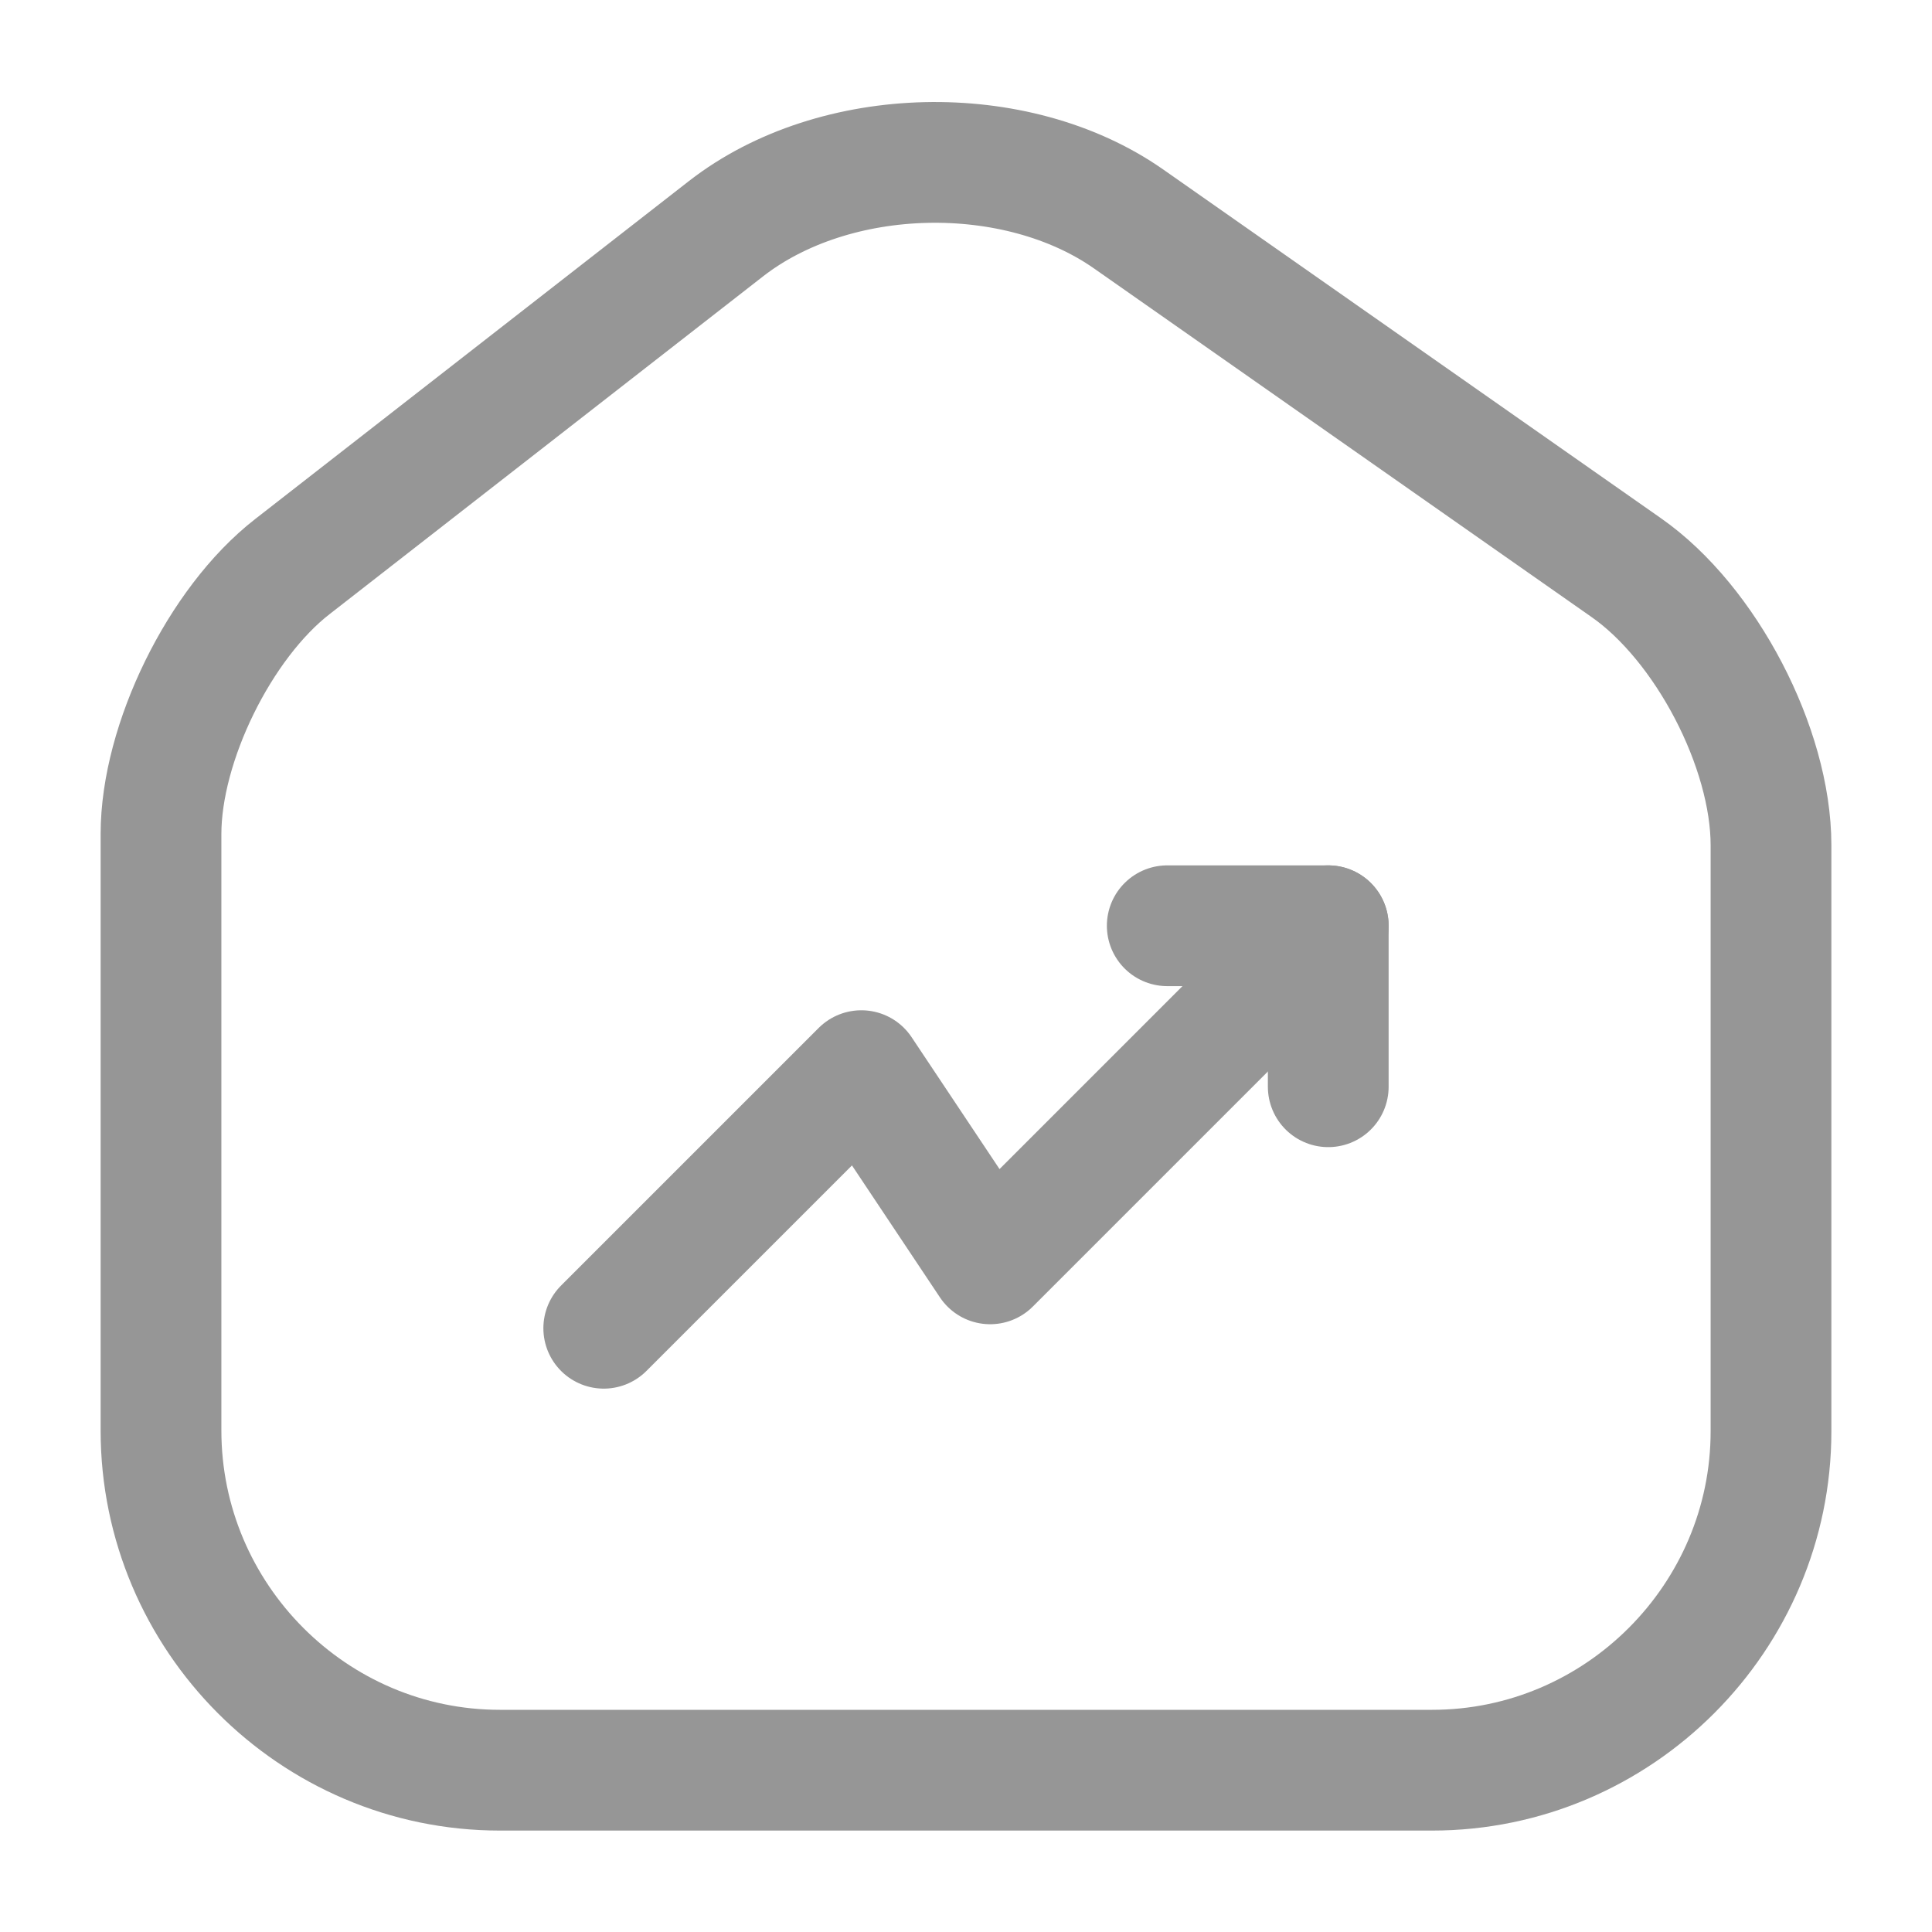
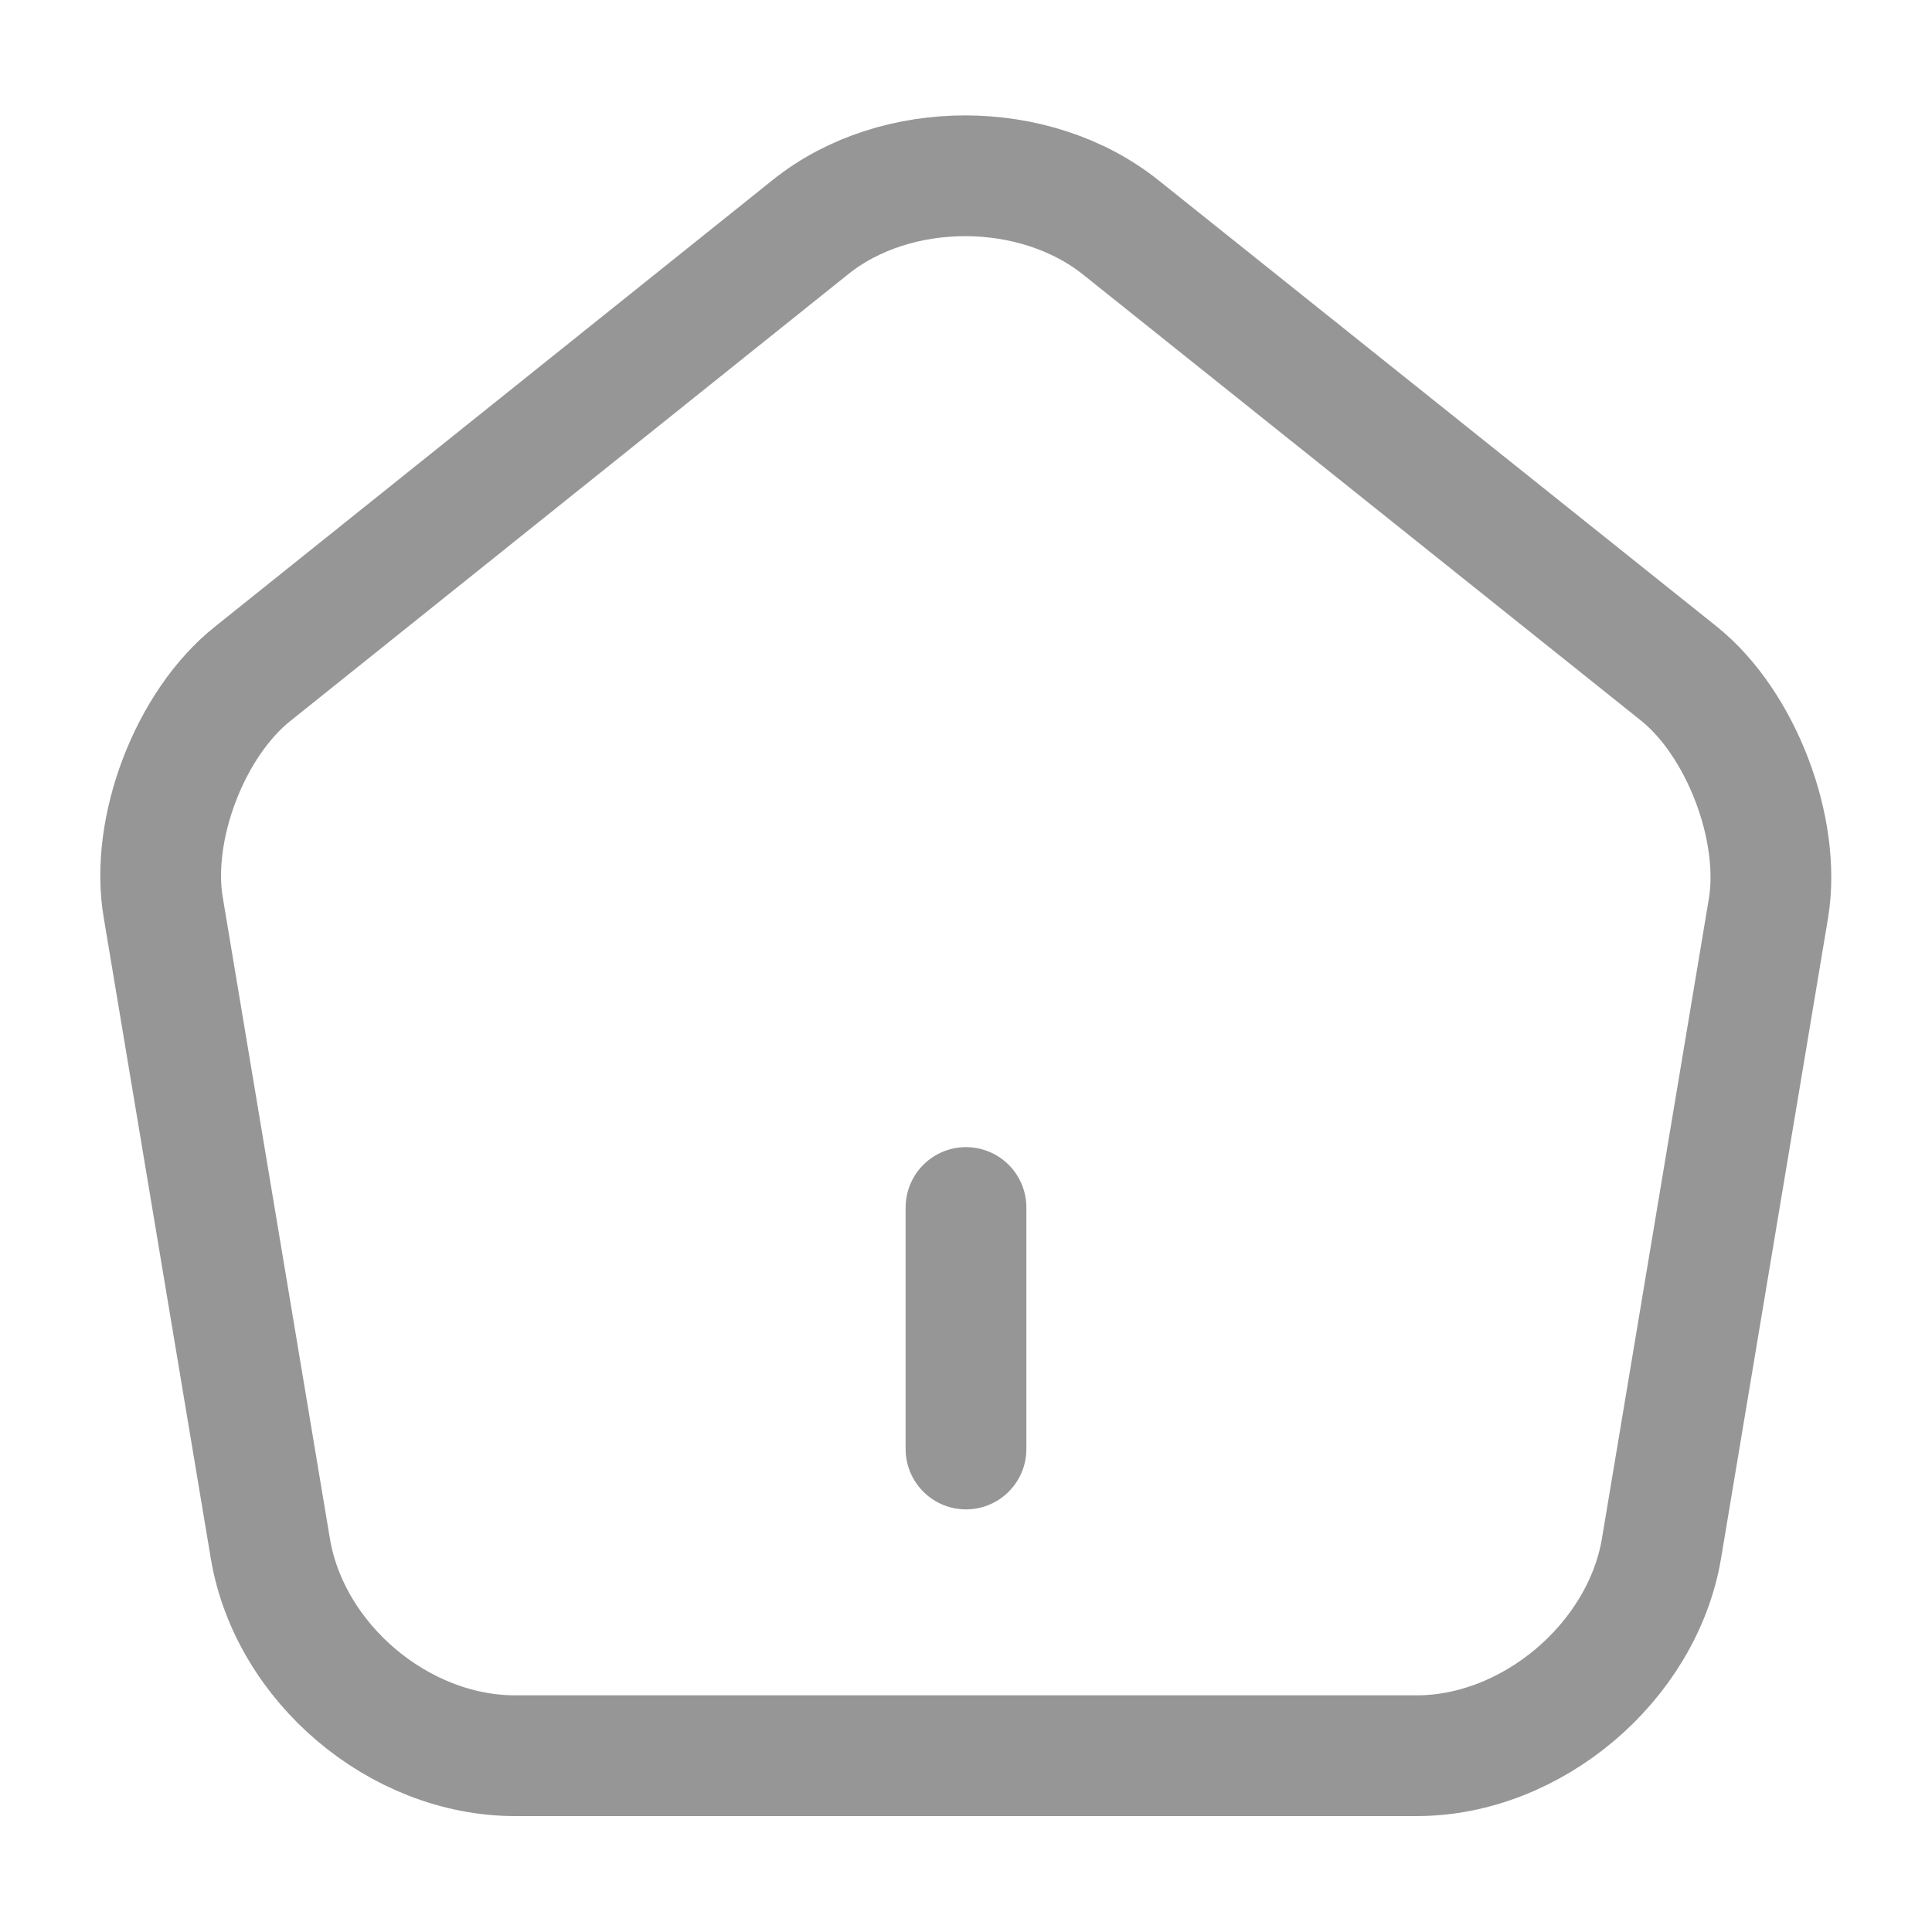
<svg xmlns="http://www.w3.org/2000/svg" width="24" height="24" viewBox="0 0 24 24" fill="none">
-   <path d="M9.02 2.84L3.63 7.04C2.73 7.74 2 9.23 2 10.36V17.77C2 20.09 3.89 21.99 6.21 21.99H17.79C20.11 21.99 22 20.09 22 17.78V10.5C22 9.29 21.19 7.74 20.2 7.05L14.02 2.72C12.62 1.74 10.37 1.79 9.02 2.84Z" stroke="#969696" stroke-width="1.5" stroke-linecap="round" stroke-linejoin="round" />
-   <path d="M16.5 11.5L12.3 15.7L10.7 13.3L7.5 16.5" stroke="#969696" stroke-width="1.5" stroke-linecap="round" stroke-linejoin="round" />
-   <path d="M14.5 11.5H16.5V13.5" stroke="#969696" stroke-width="1.5" stroke-linecap="round" stroke-linejoin="round" />
+   <path d="M12 18V15" stroke="#969696" stroke-width="1.5" stroke-linecap="round" stroke-linejoin="round" />
+   <path d="M10.069 2.82L3.139 8.37C2.359 8.99 1.859 10.3 2.029 11.28L3.359 19.24C3.599 20.66 4.959 21.81 6.399 21.81H17.599C19.029 21.81 20.399 20.65 20.639 19.24L21.969 11.28C22.129 10.3 21.629 8.99 20.859 8.37L13.929 2.83C12.859 1.97 11.129 1.97 10.069 2.82Z" stroke="#969696" stroke-width="1.5" stroke-linecap="round" stroke-linejoin="round" />
</svg>
